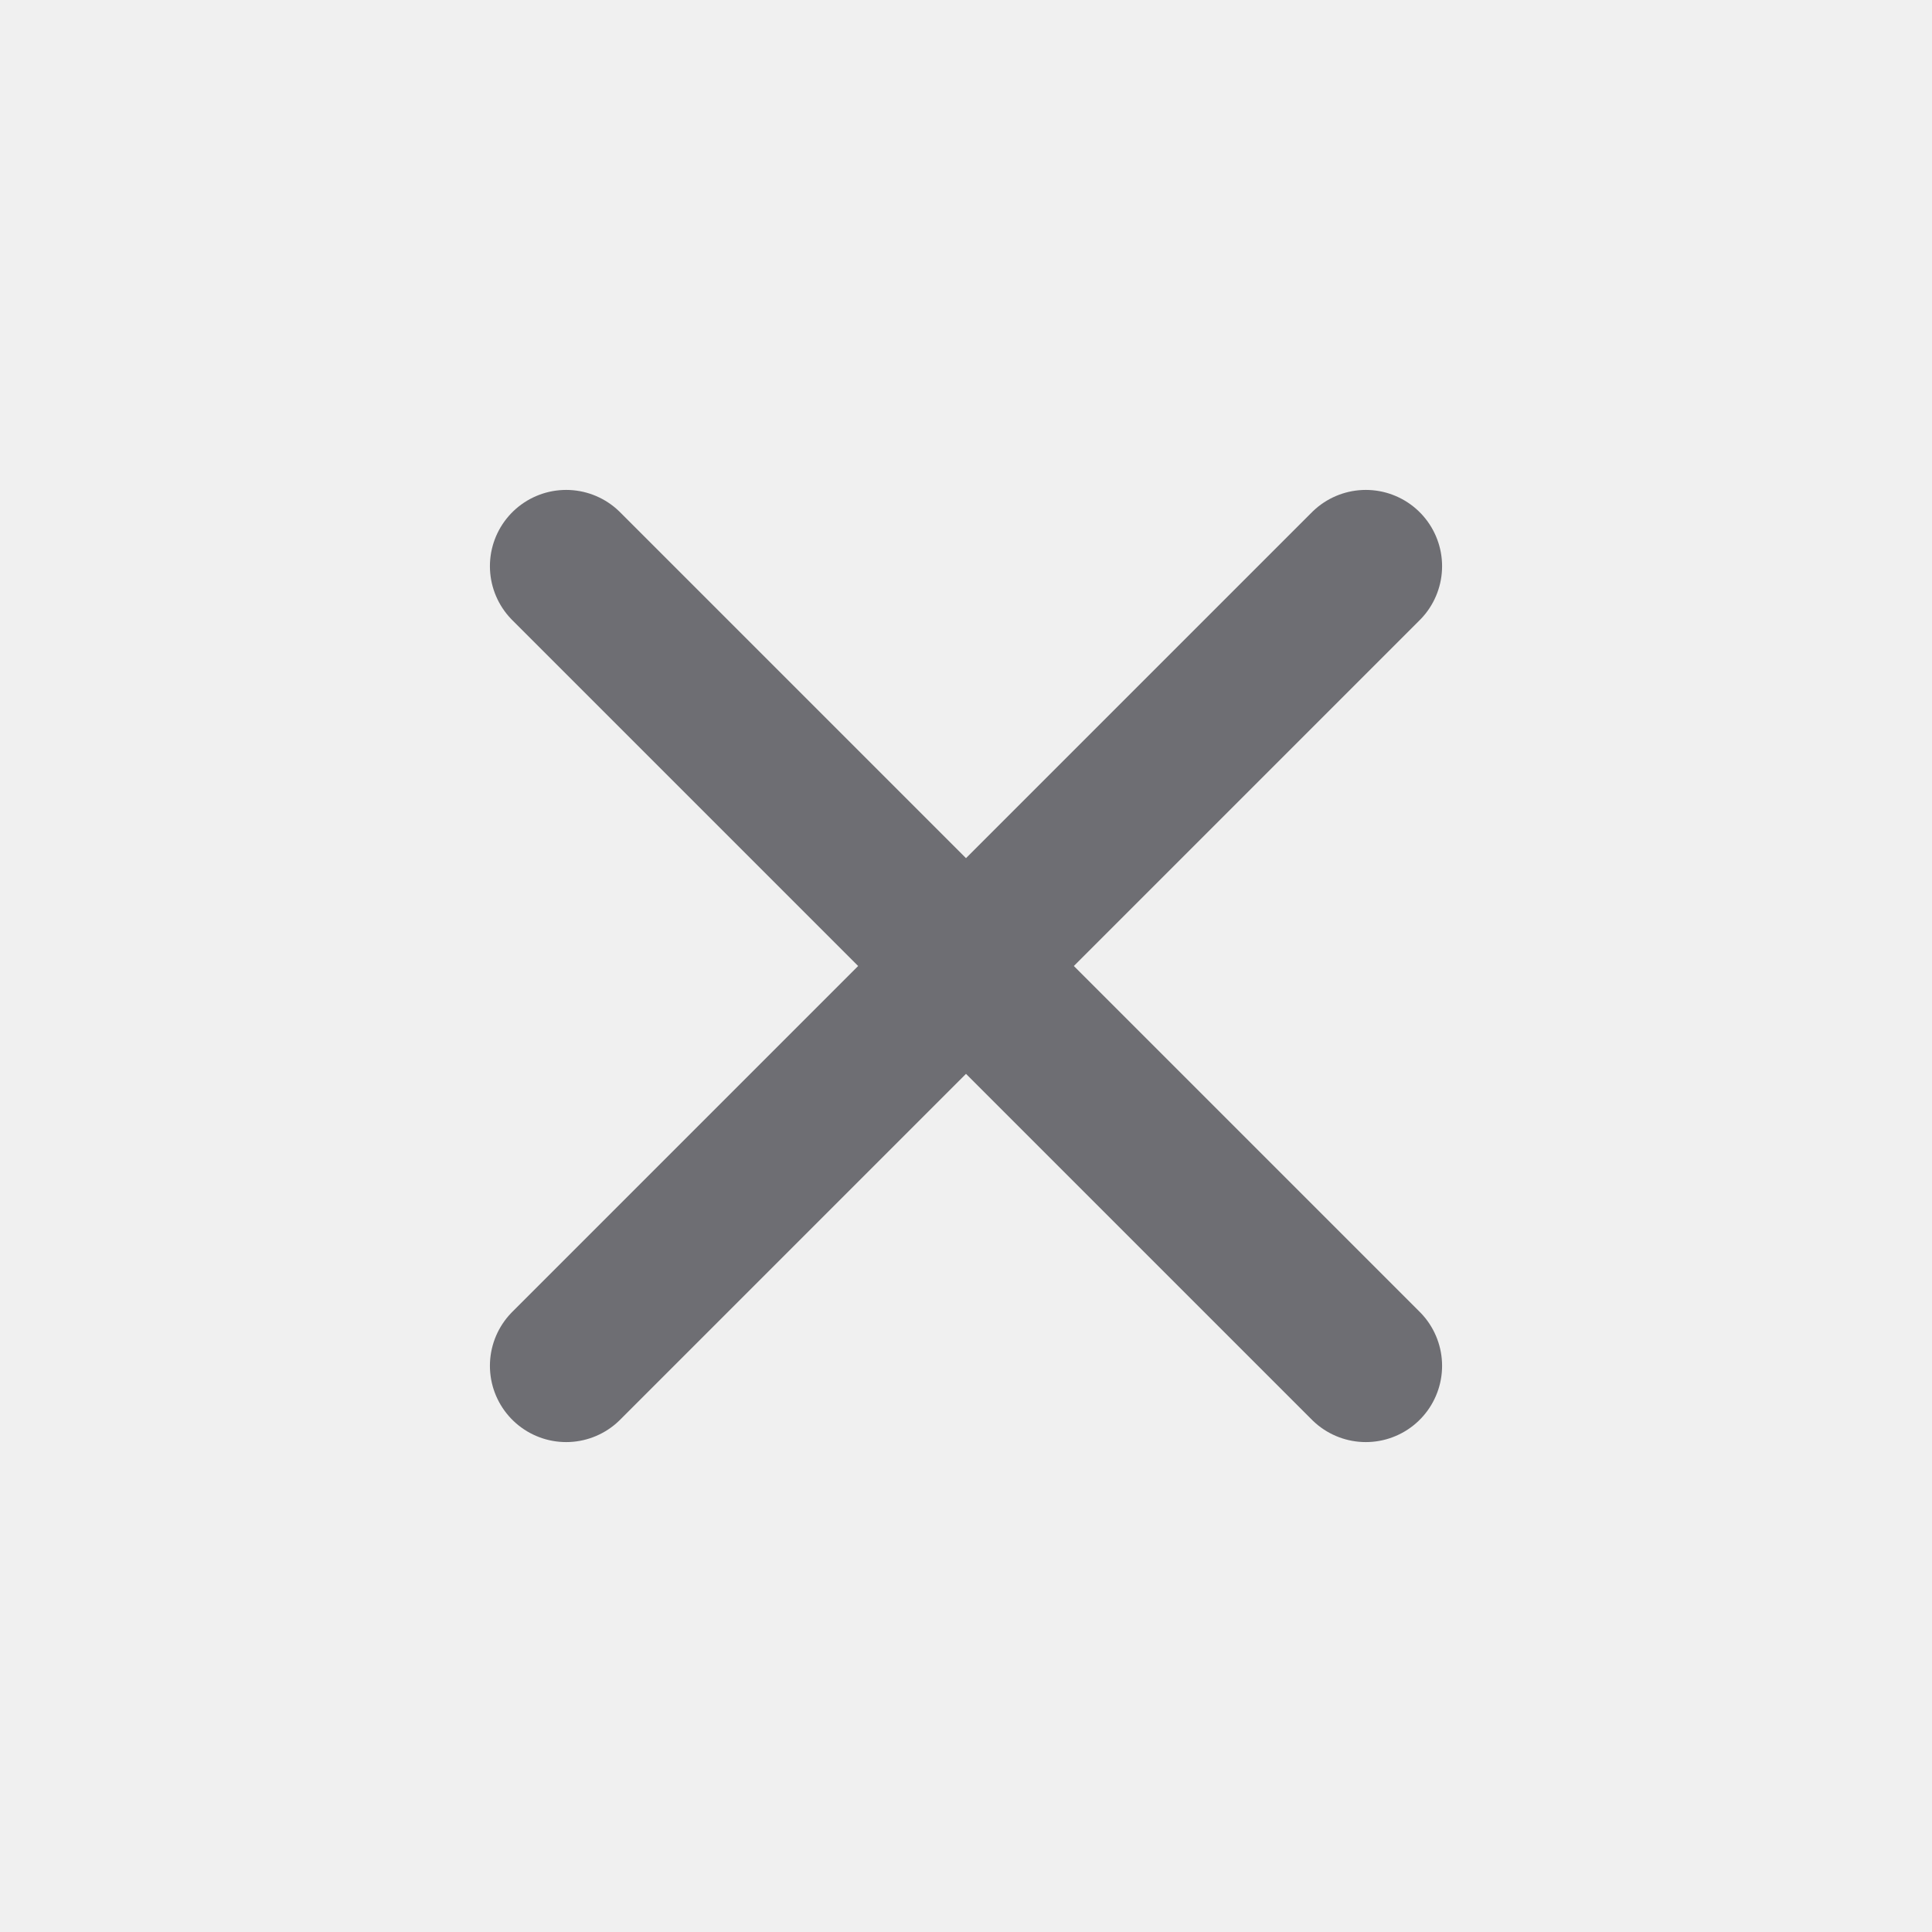
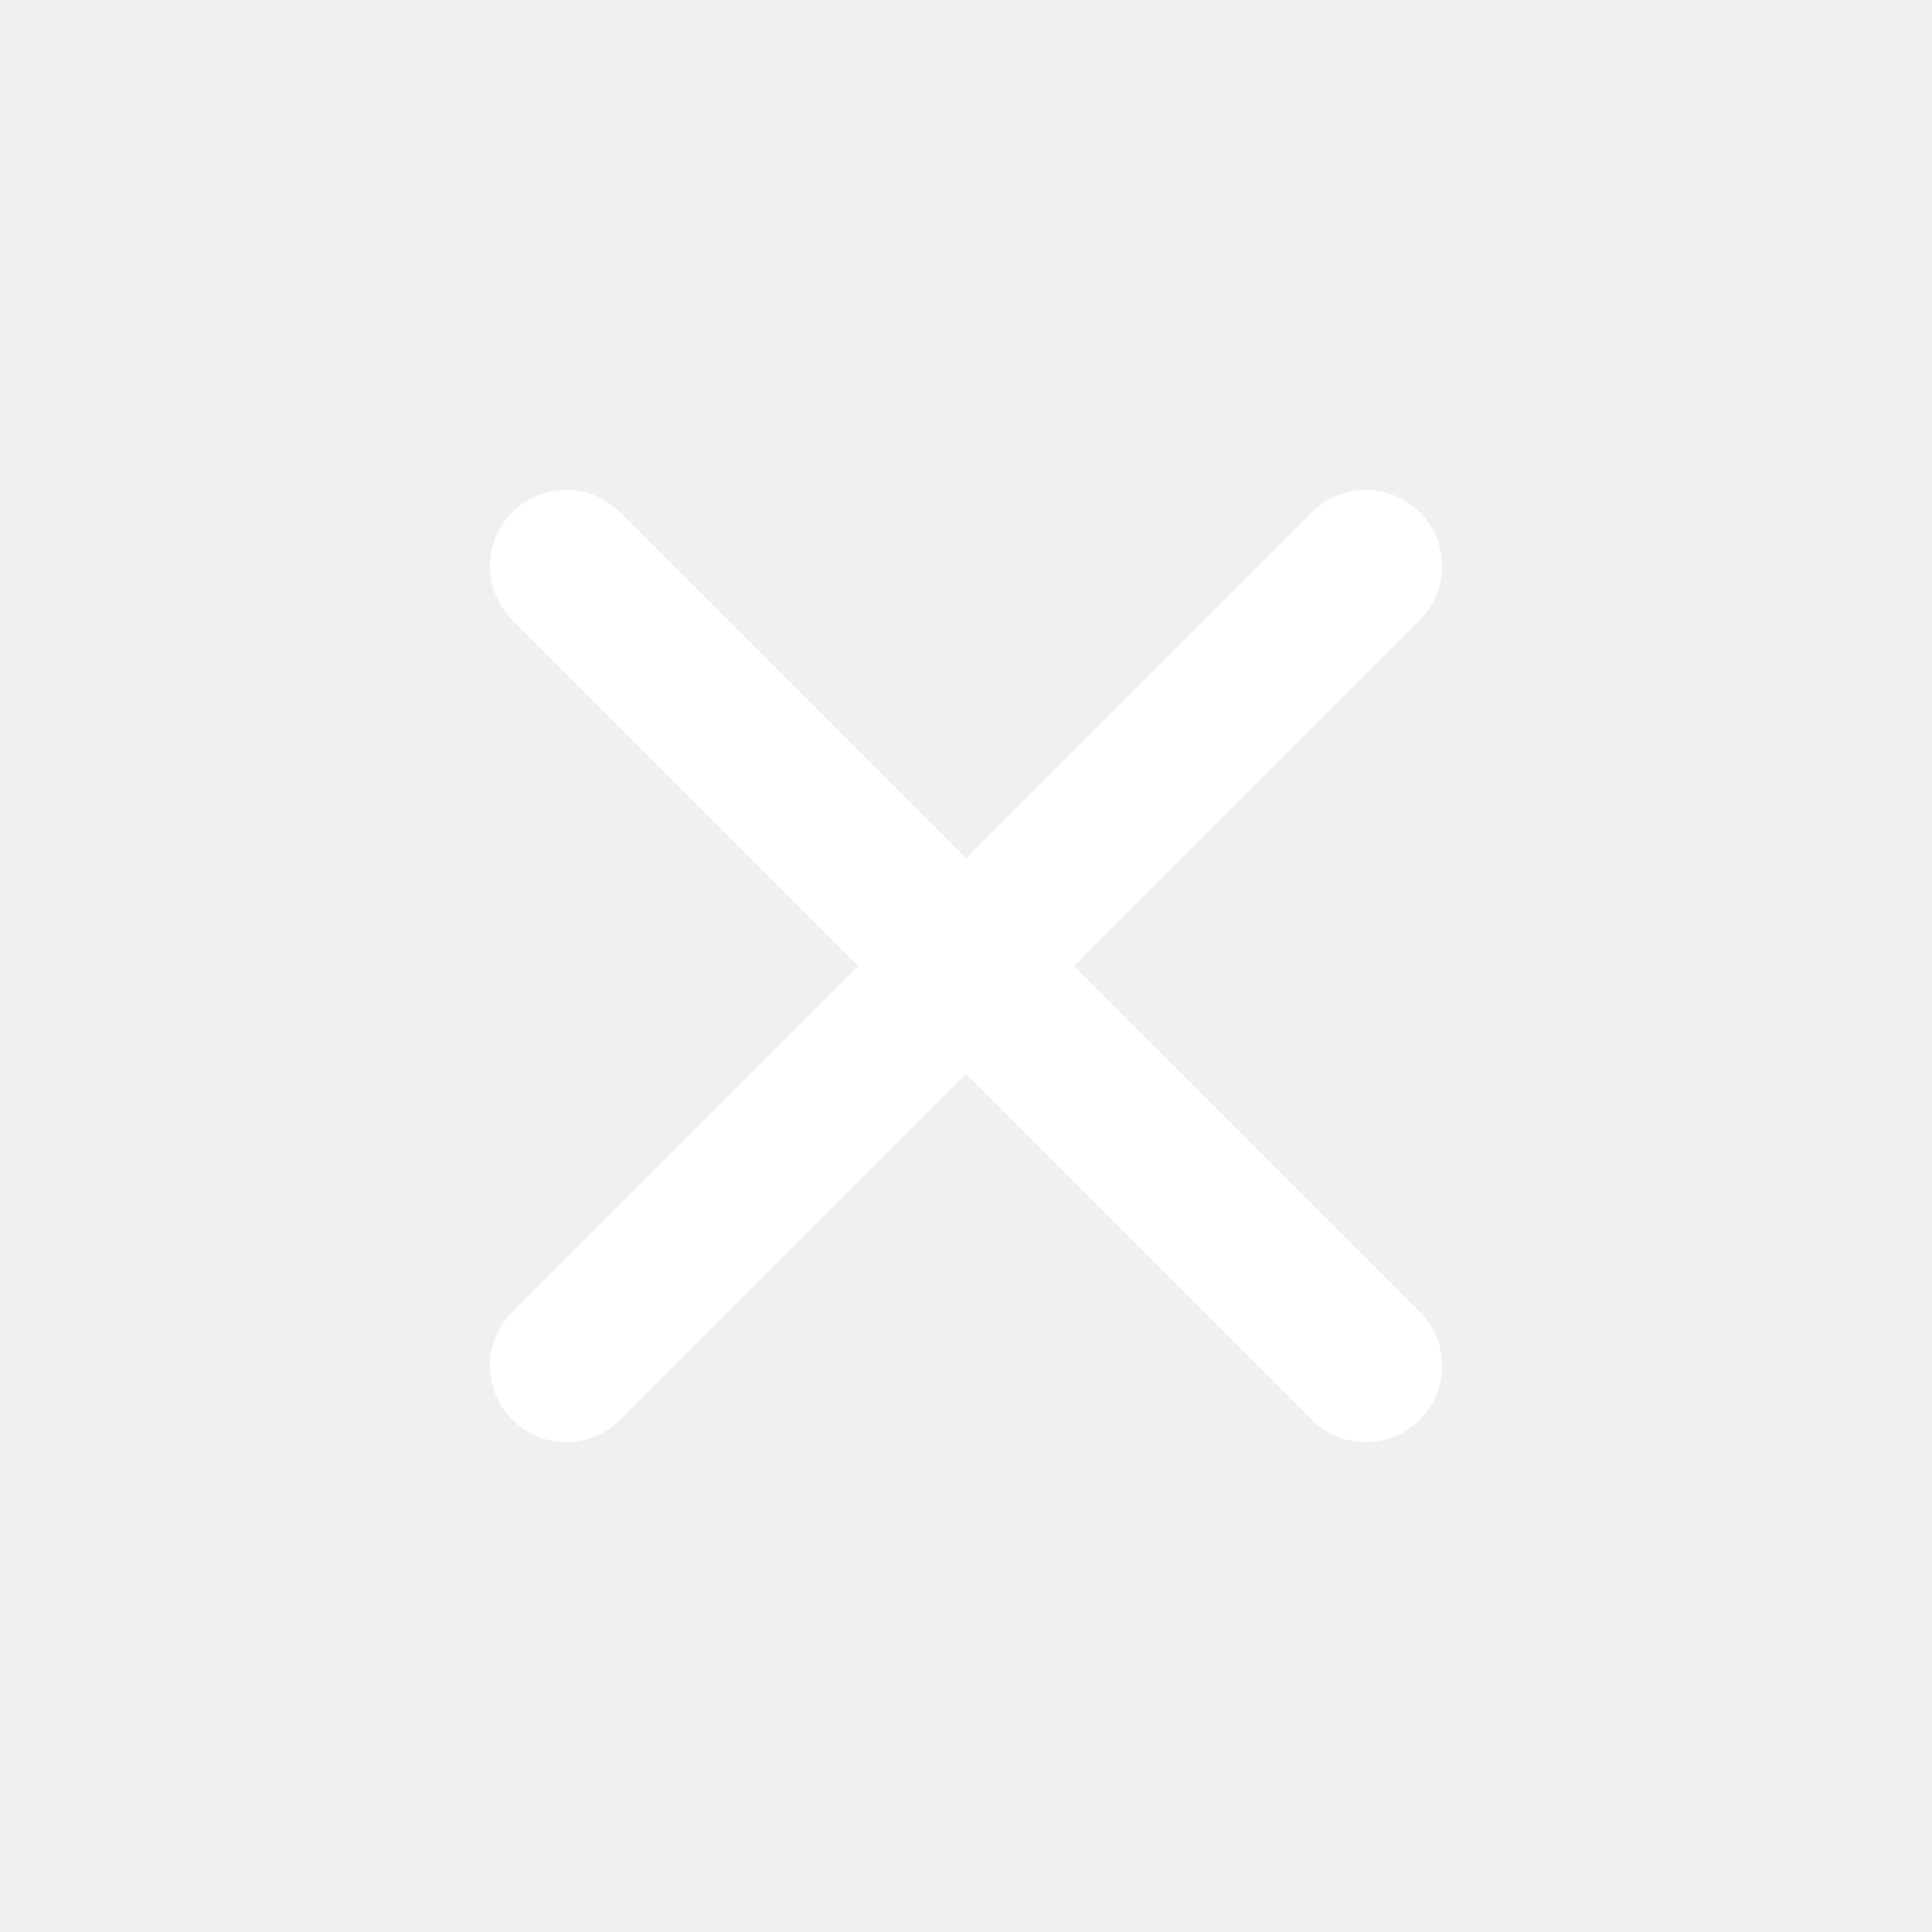
- <svg xmlns="http://www.w3.org/2000/svg" viewBox="0 0 19 19" fill="none">
-   <path d="M5.568 13.432L9.5 9.5M13.432 5.568L9.5 9.5M9.5 9.5L5.568 5.568M9.5 9.5L13.432 13.432" stroke="#6E6E73" stroke-width="1.5" stroke-linecap="round" stroke-linejoin="round" />
+ <svg xmlns="http://www.w3.org/2000/svg" viewBox="0 0 19 19" fill="none" stroke="white">
+   <path d="M5.568 13.432L9.5 9.5M13.432 5.568L9.5 9.5M9.5 9.5L5.568 5.568M9.5 9.5L13.432 13.432" stroke-width="1.5" stroke-linecap="round" stroke-linejoin="round" />
</svg>
